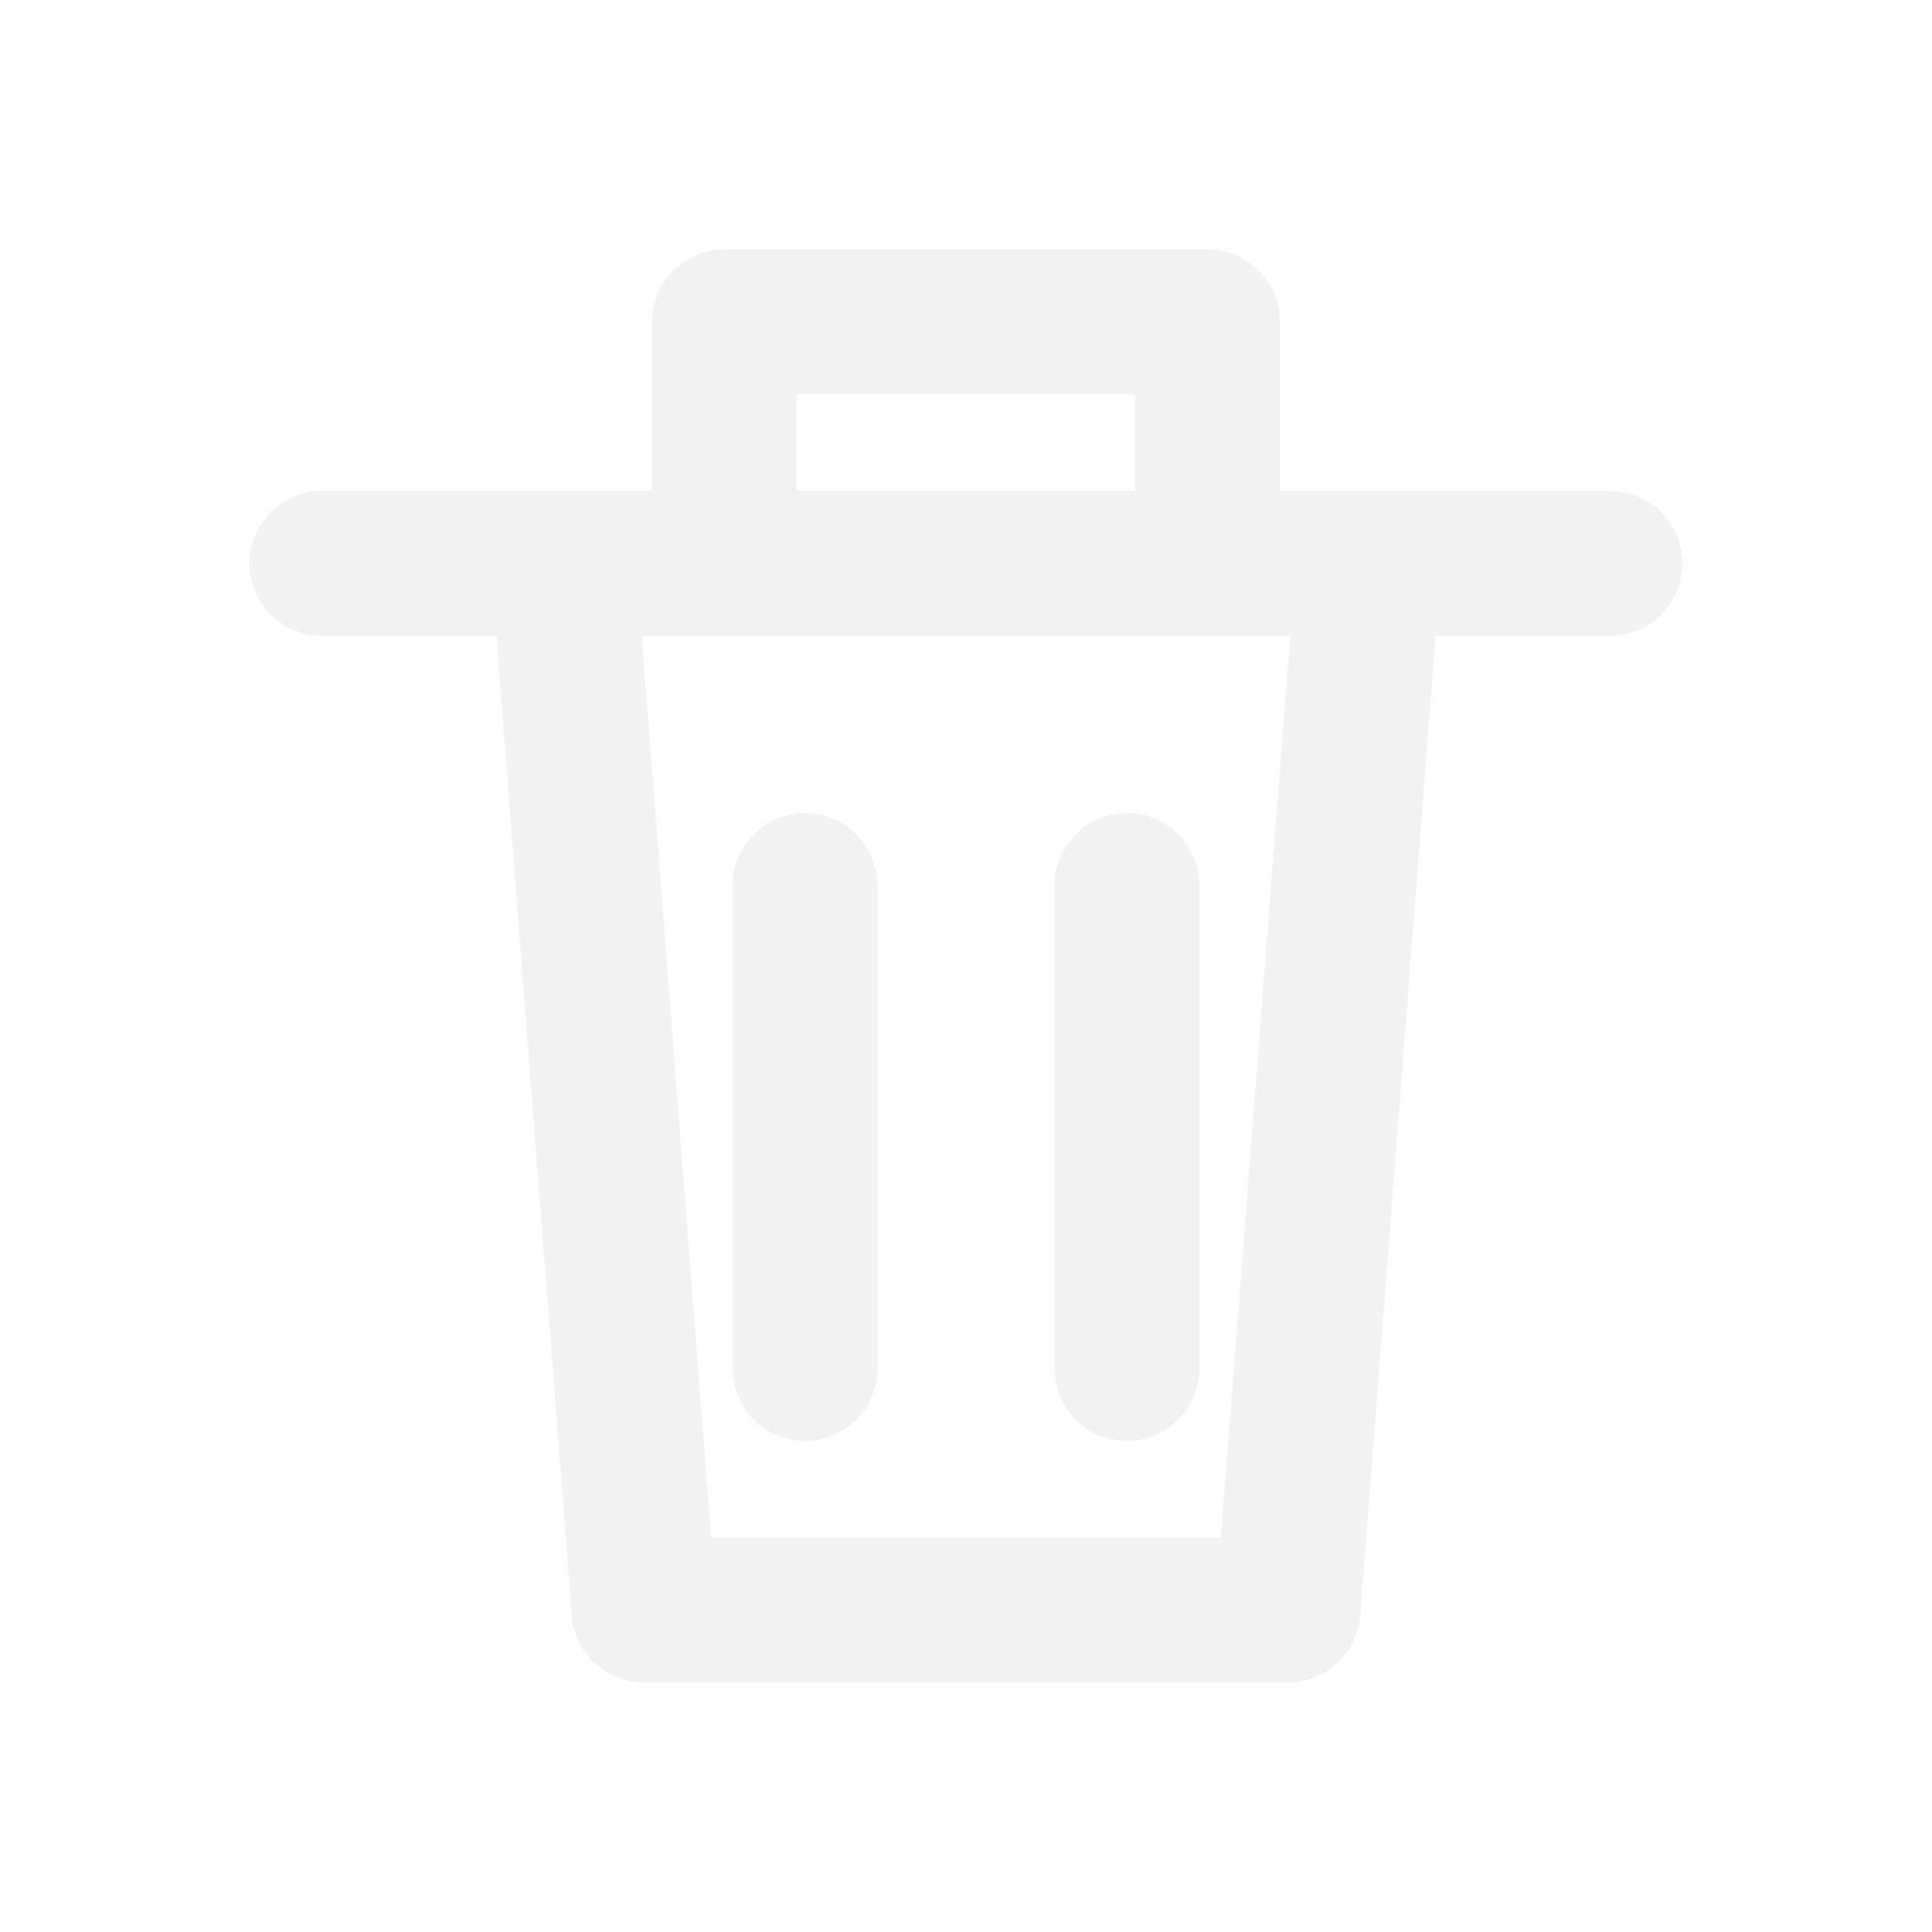
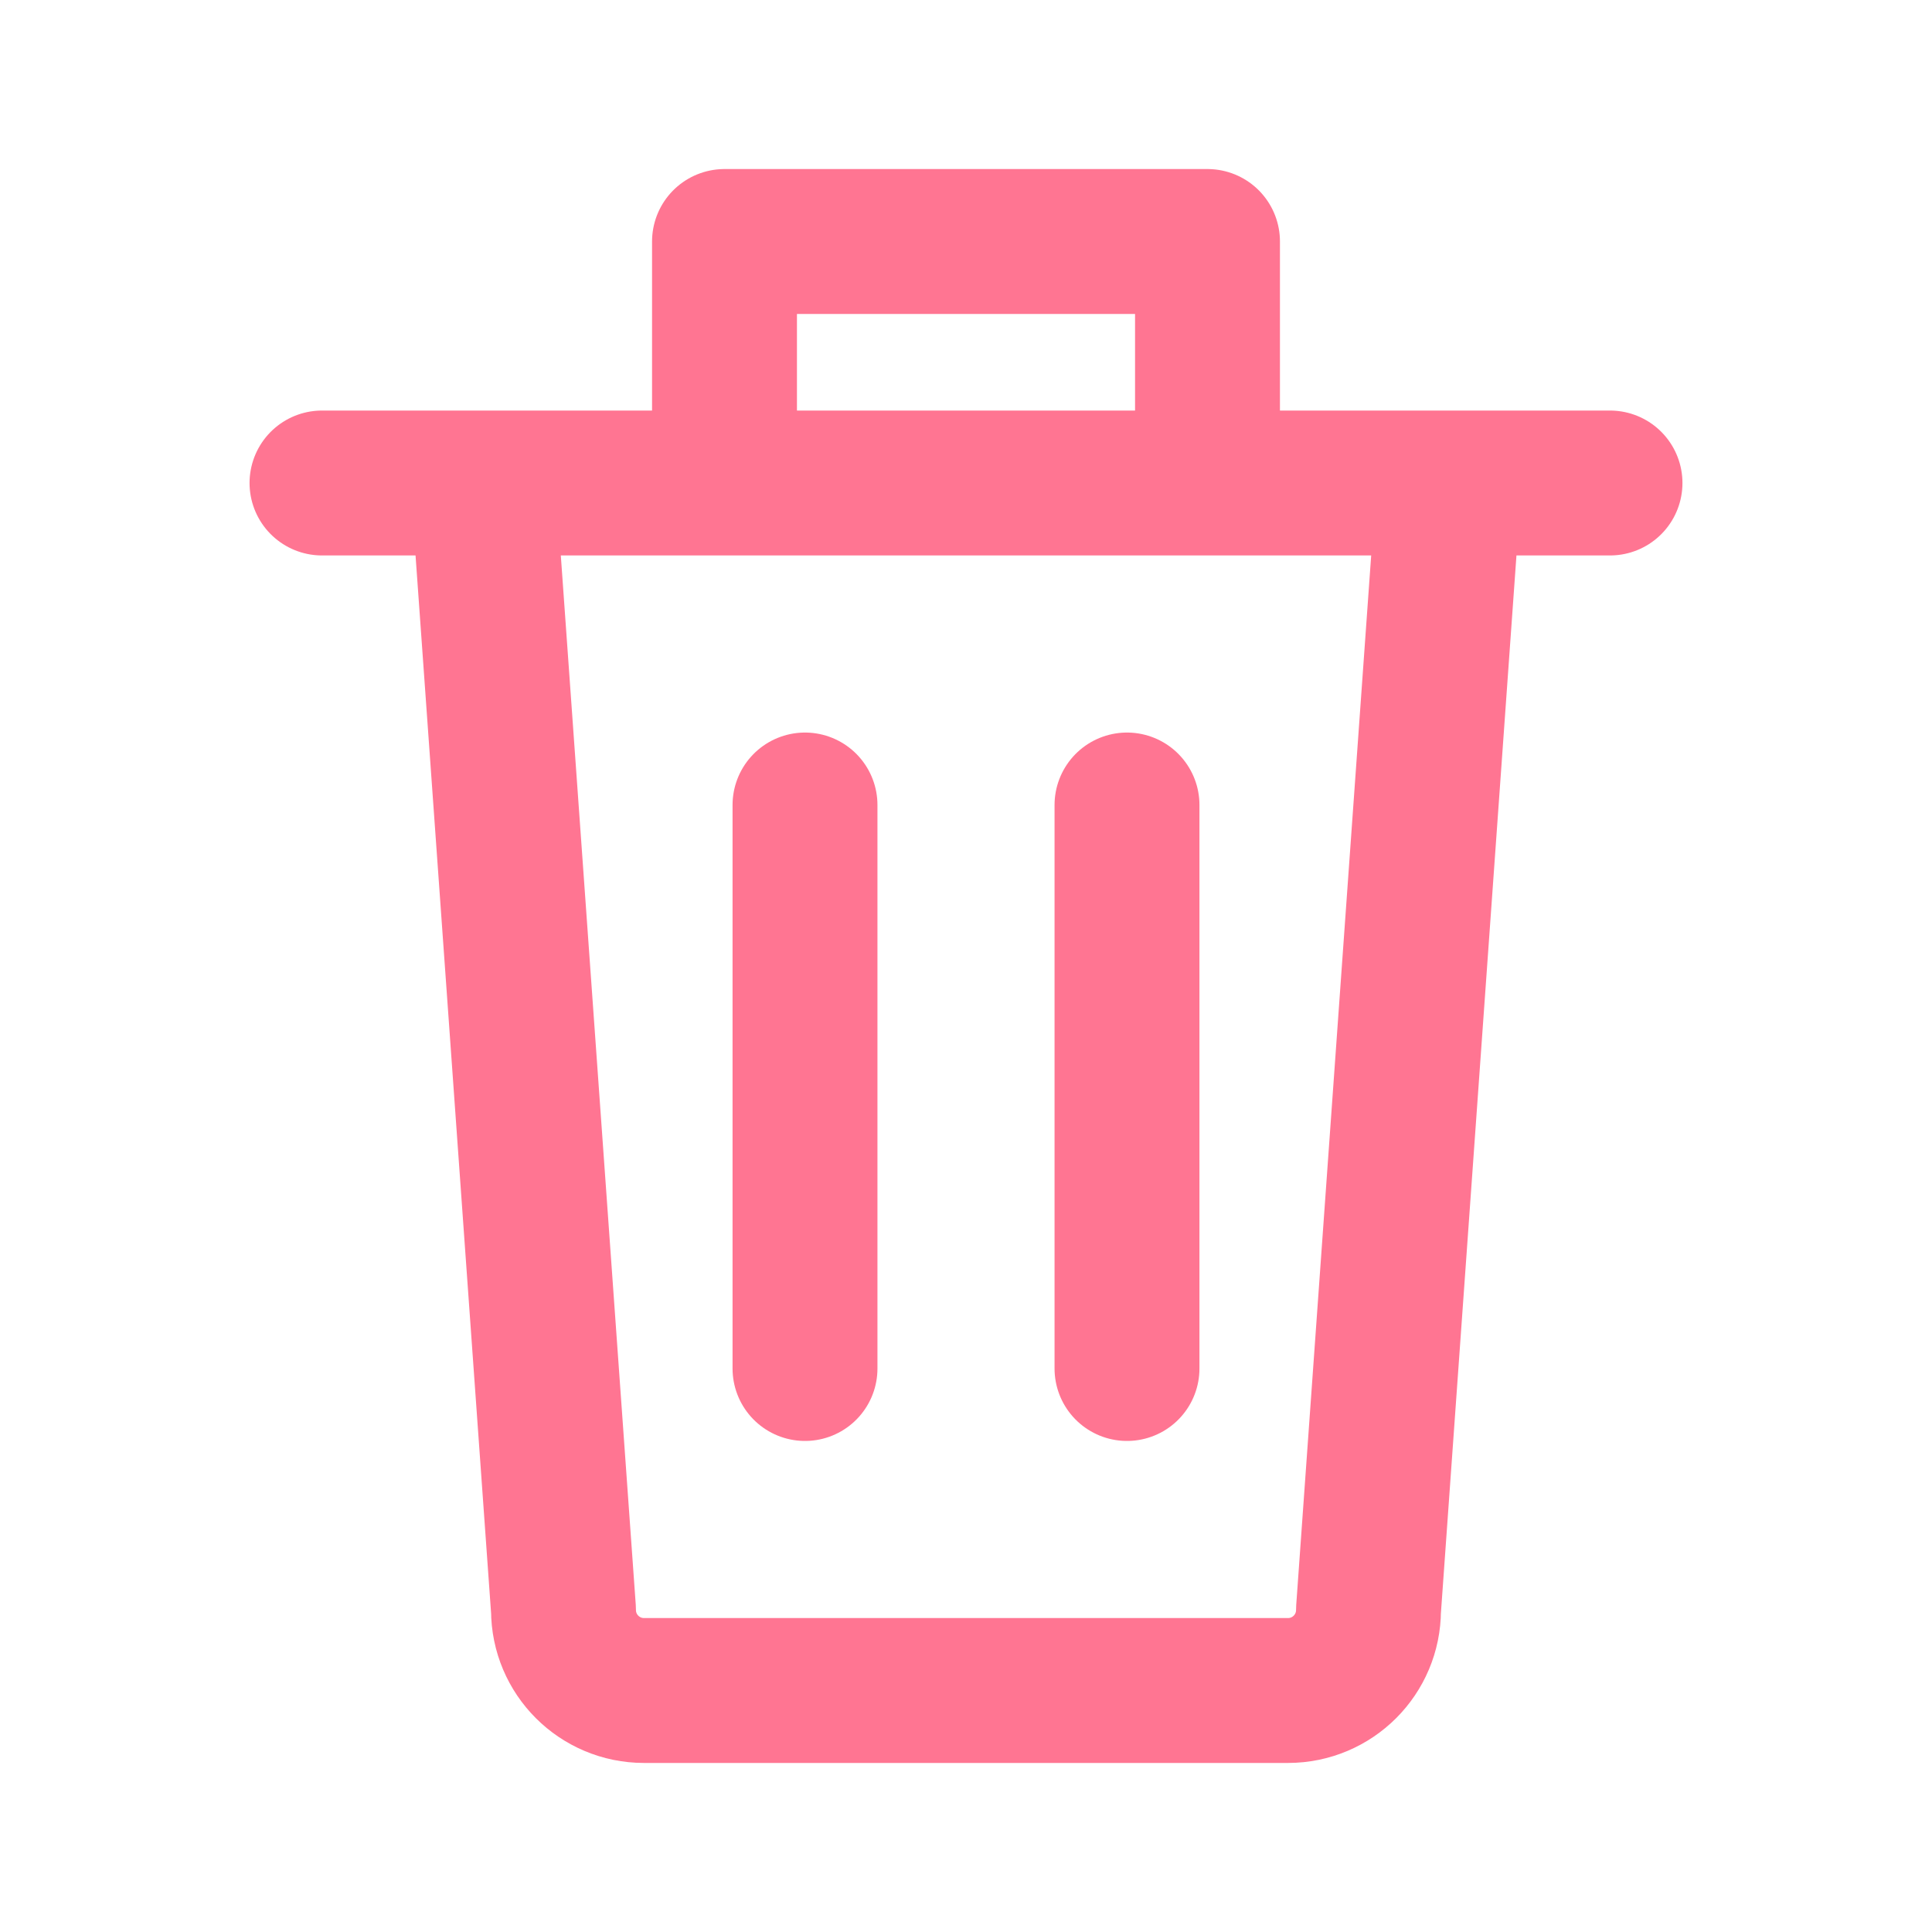
<svg xmlns="http://www.w3.org/2000/svg" width="24" height="24" viewBox="0 0 24 24">
-   <path d="M4 7H20M9 7V4H15V7M7 7L8 20H16L17 7M10 11V17M14 11V17" fill="none" stroke="#F2F2F2" stroke-width="1.8" stroke-linecap="round" stroke-linejoin="round" />
+   <g fill="none" stroke="#FF7592" stroke-width="1.8" stroke-linecap="round" stroke-linejoin="round">
+     <path d="M4 6h16M9 6V3h6v3M6 6l1 14a1 1 0 0 0 1 1h8a1 1 0 0 0 1-1l1-14M10 10v7M14 10v7" />
+   </g>
</svg>
